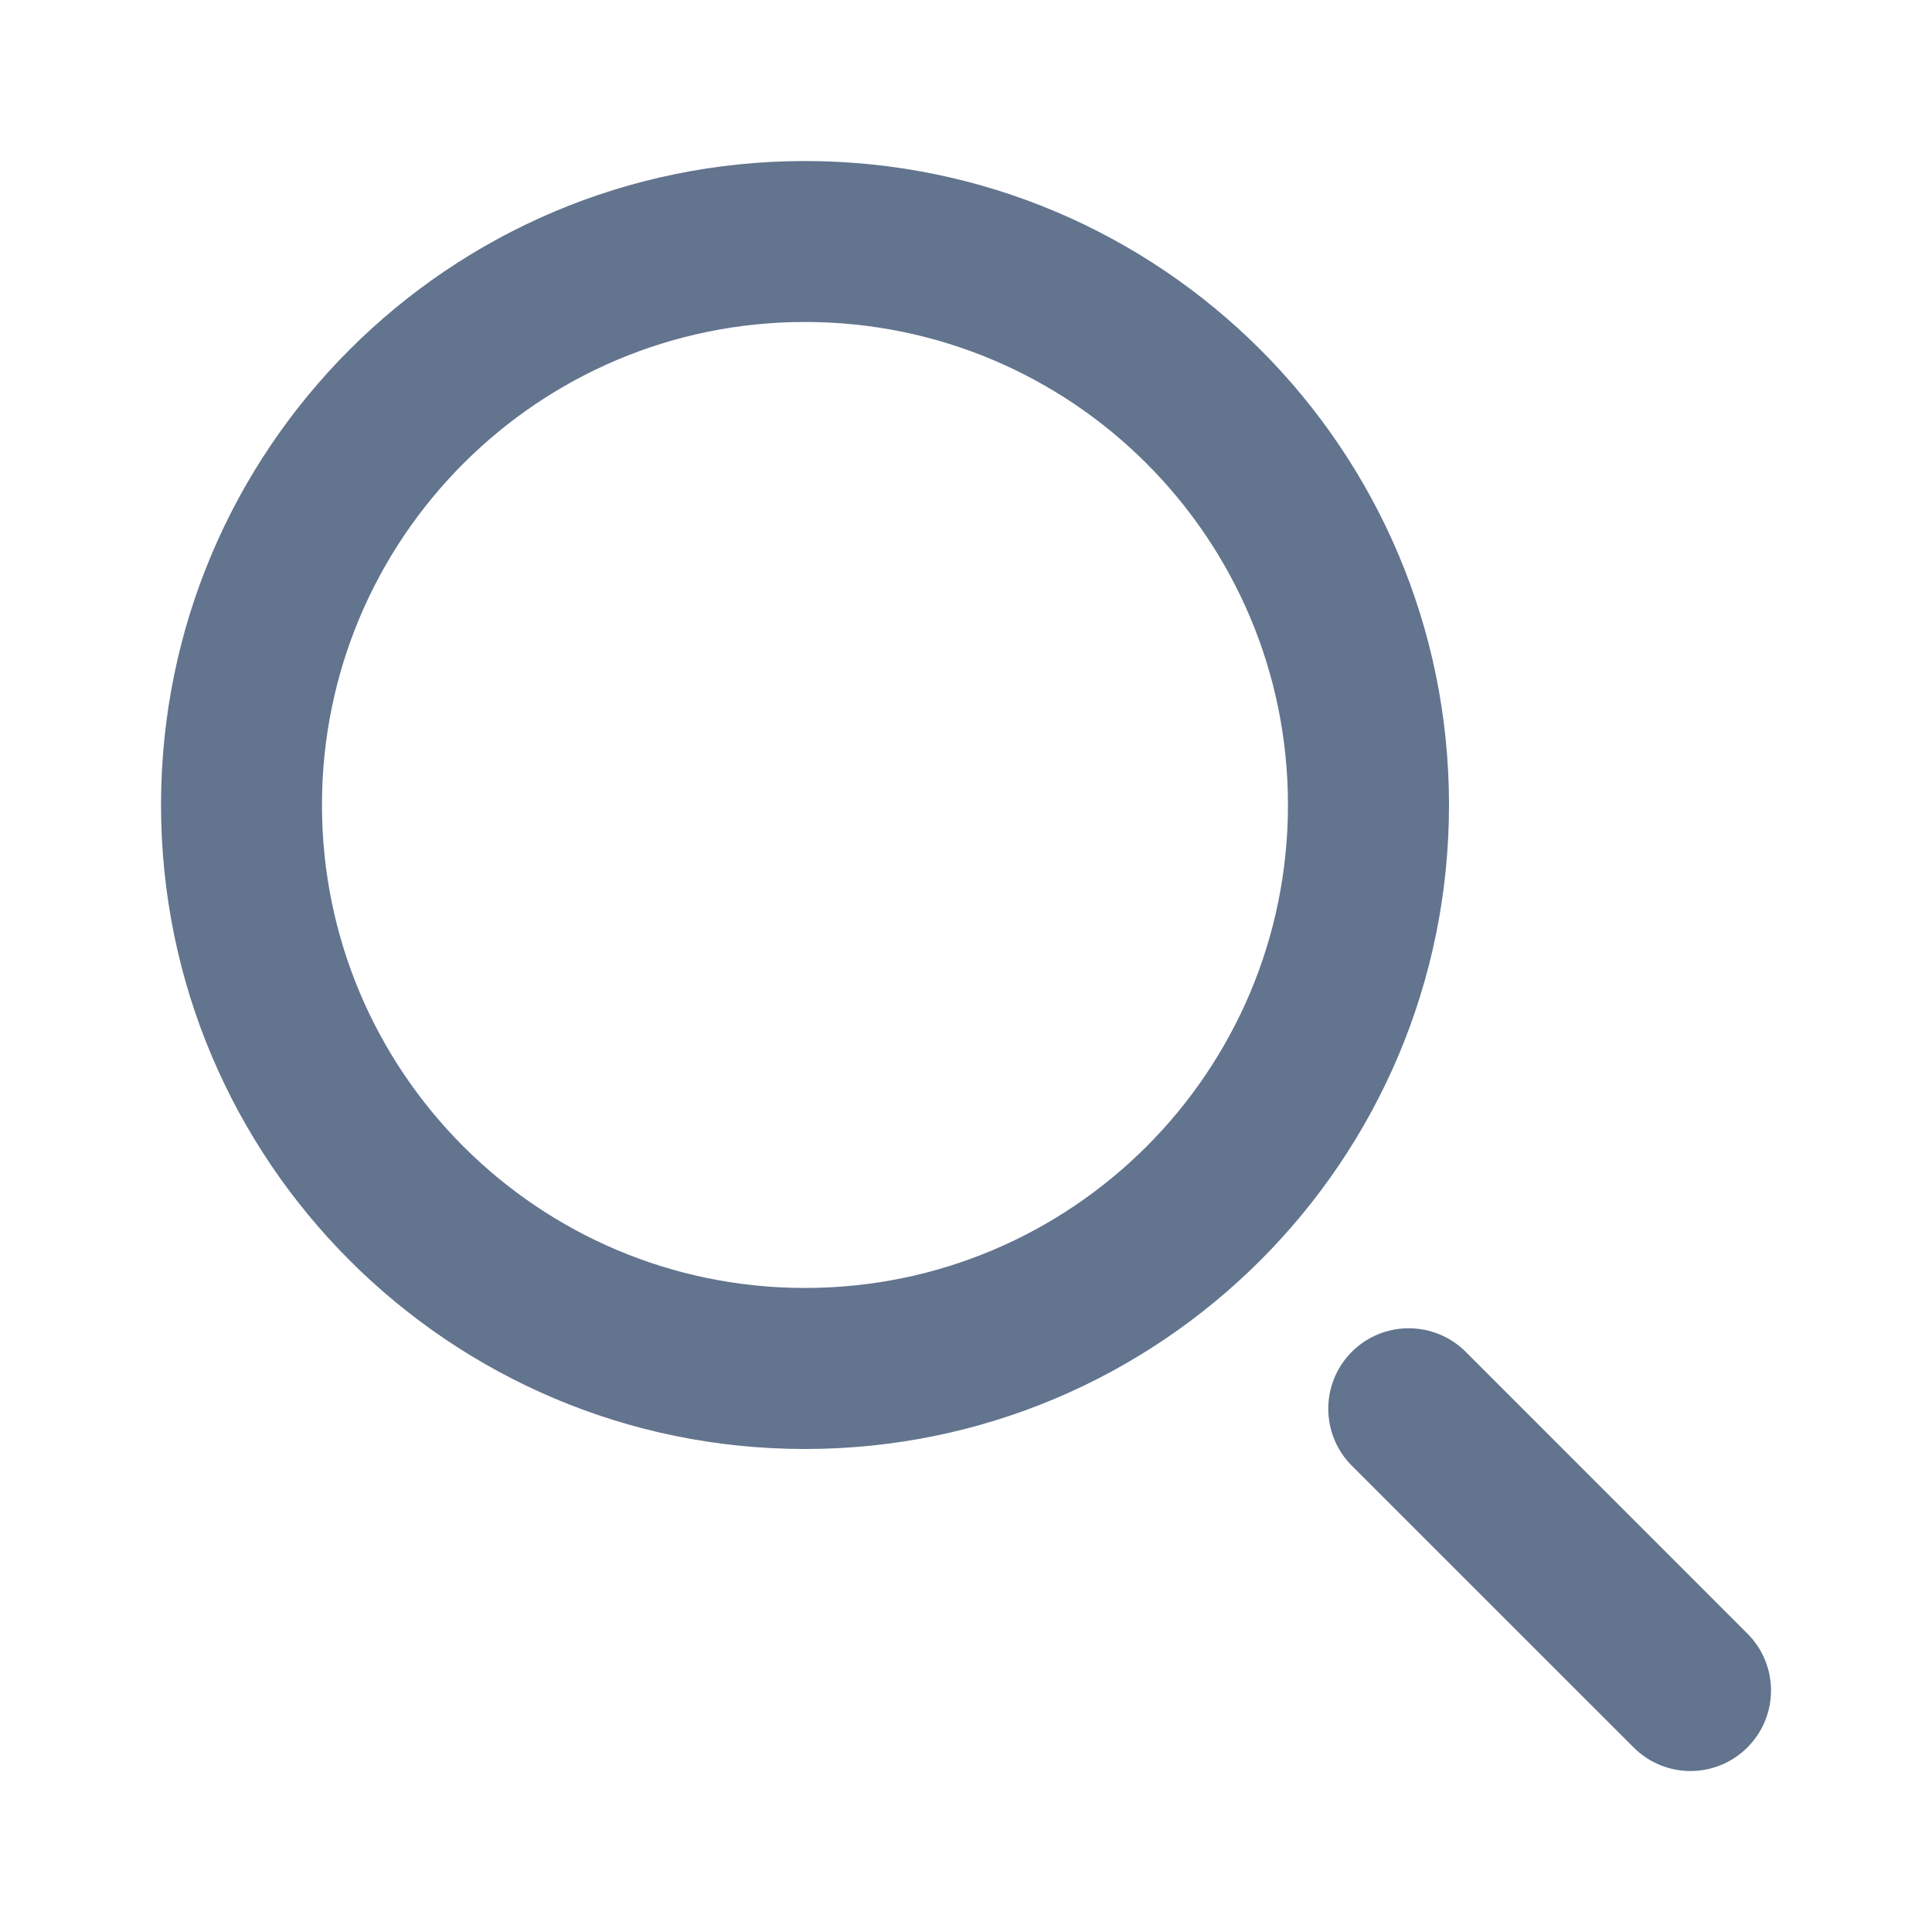
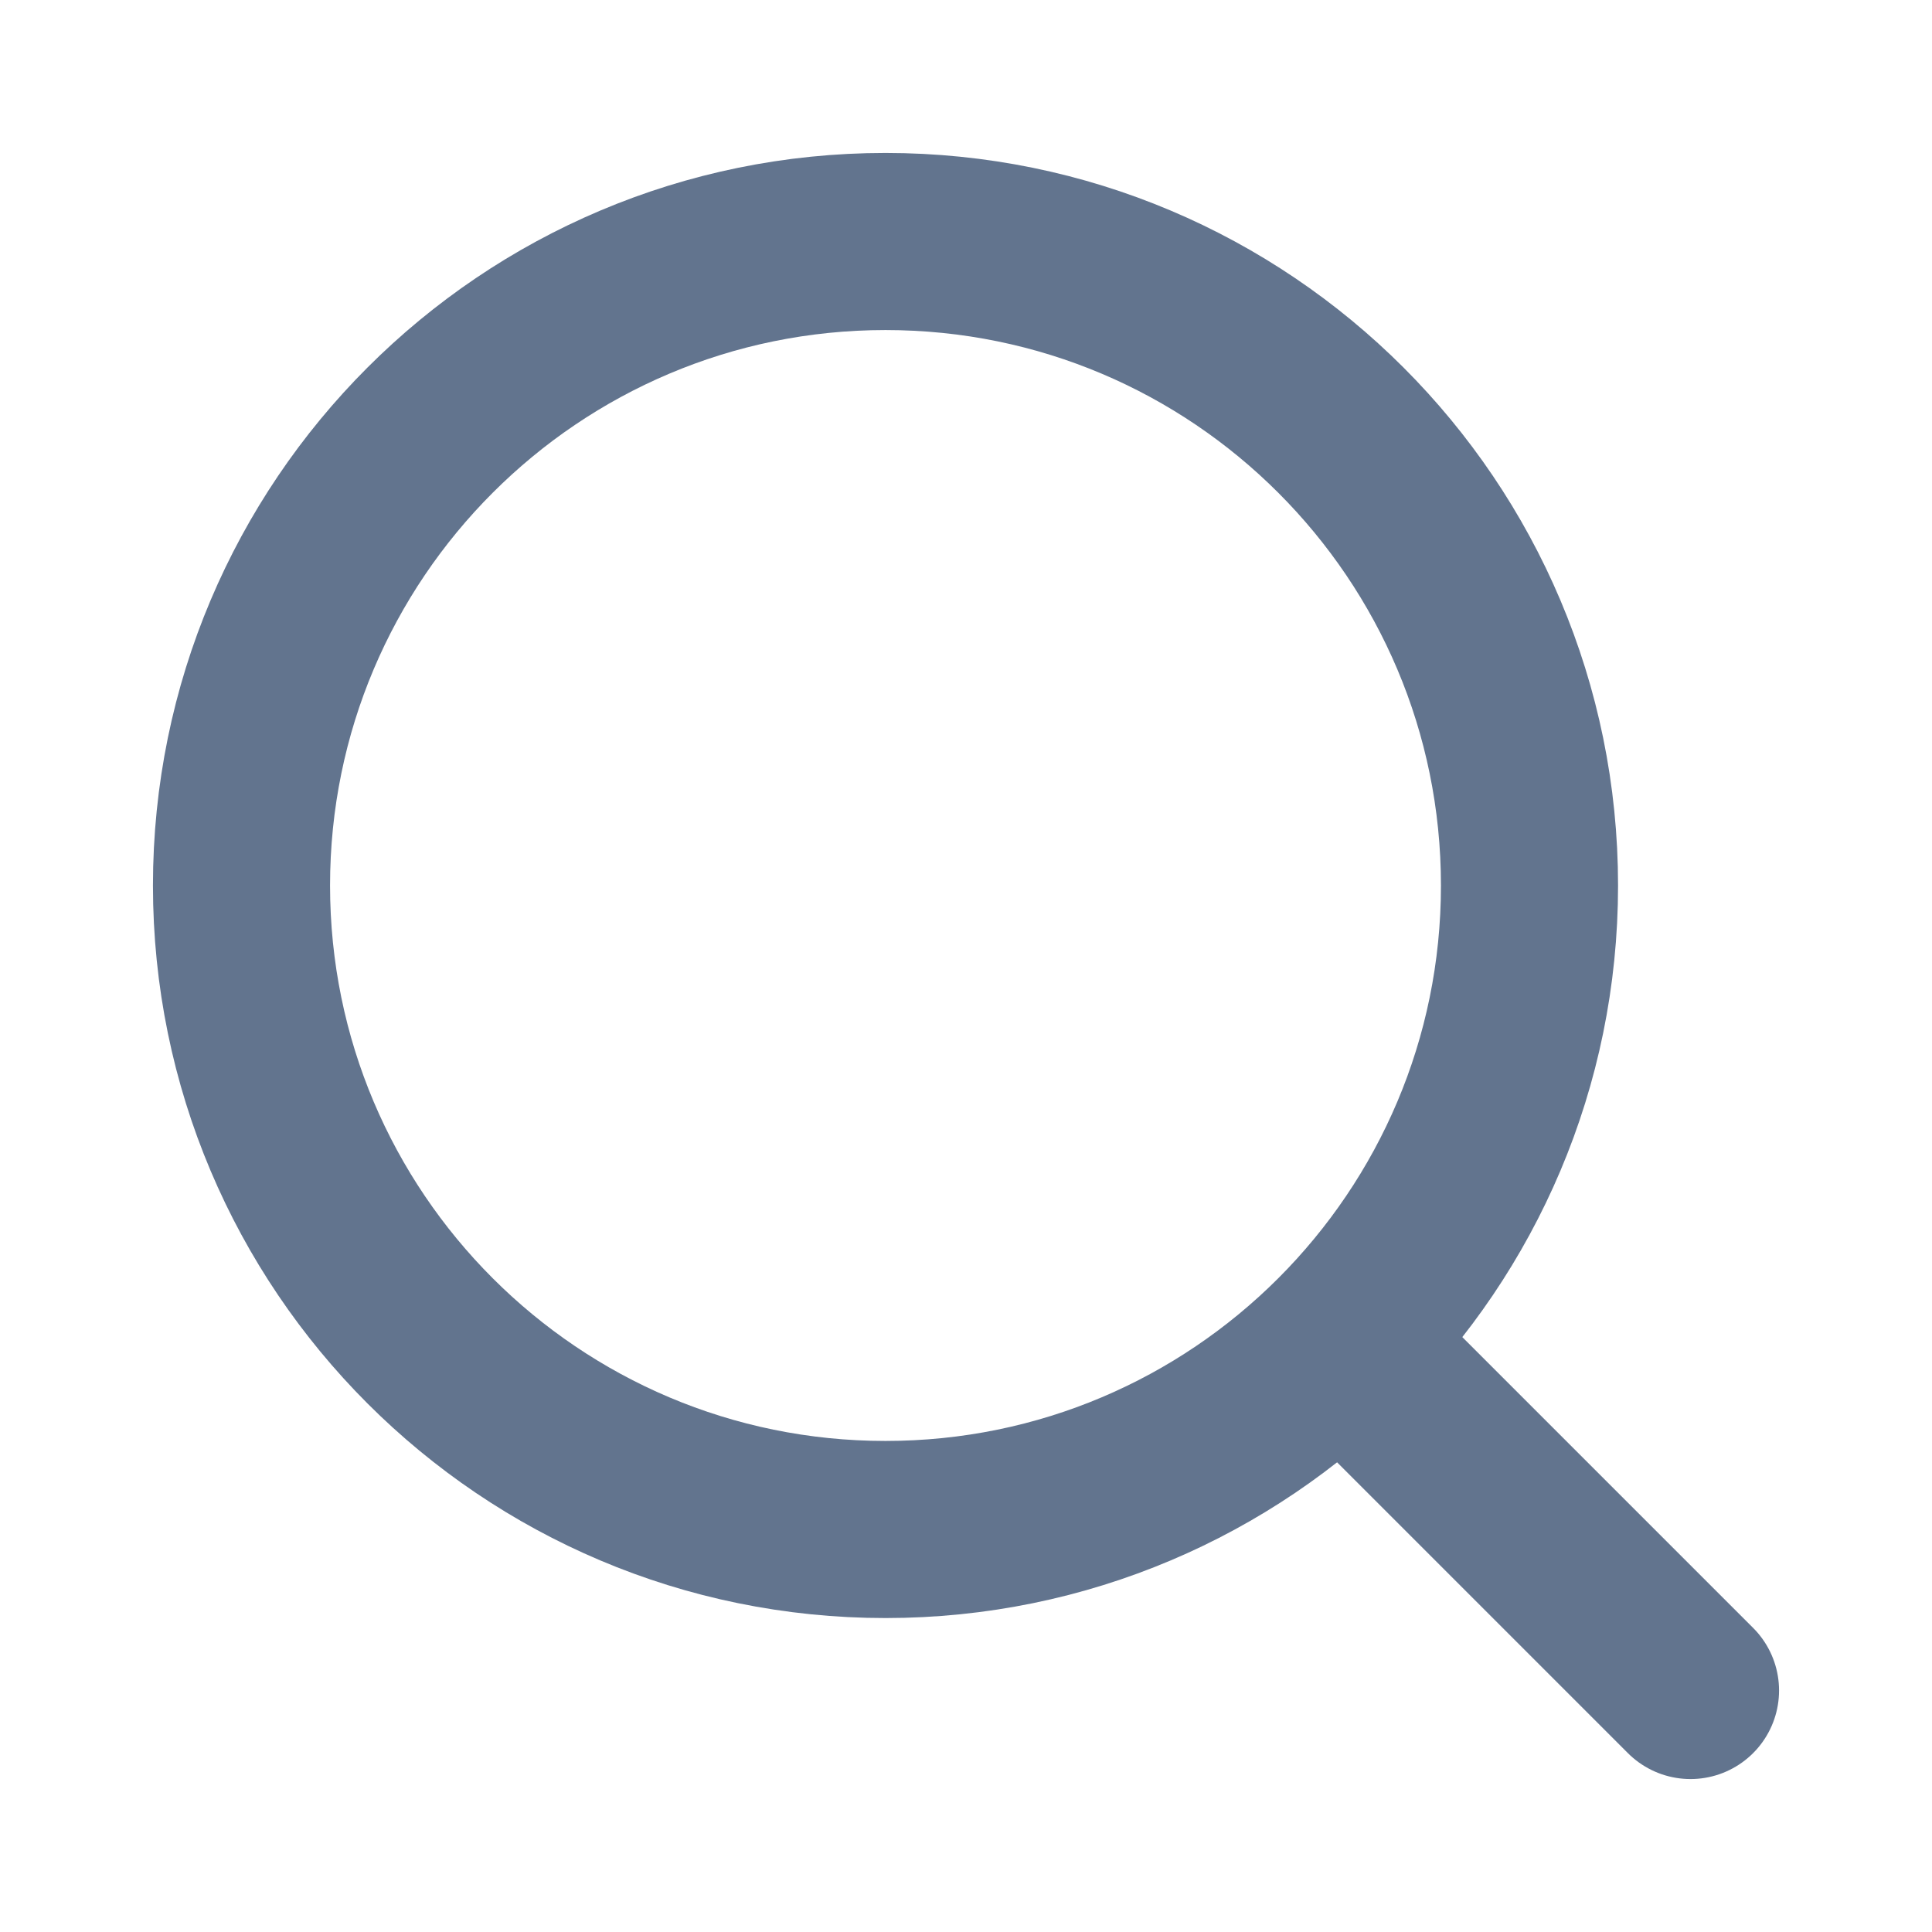
- <svg xmlns="http://www.w3.org/2000/svg" preserveAspectRatio="none" overflow="visible" style="display: block;" width="20" height="20" viewBox="0 0 20 20" fill="none">
-   <g id="search">
-     <path id="Vector" fill-rule="evenodd" clip-rule="evenodd" d="M8.333 3.333C5.572 3.333 3.333 5.572 3.333 8.333C3.333 11.095 5.572 13.333 8.333 13.333C11.095 13.333 13.333 11.095 13.333 8.333C13.333 5.572 11.095 3.333 8.333 3.333ZM1.667 8.333C1.667 4.651 4.651 1.667 8.333 1.667C12.015 1.667 15 4.651 15 8.333C15 12.015 12.015 15 8.333 15C4.651 15 1.667 12.015 1.667 8.333ZM13.994 13.994C14.319 13.669 14.847 13.669 15.173 13.994L18.089 16.911C18.415 17.236 18.415 17.764 18.089 18.089C17.764 18.415 17.236 18.415 16.911 18.089L13.994 15.173C13.669 14.847 13.669 14.319 13.994 13.994Z" fill="#62748E" />
-   </g>
+ <svg xmlns="http://www.w3.org/2000/svg" viewBox="0 0 24 24" fill="none" stroke="#62748E" stroke-width="2.2" stroke-linecap="round" stroke-linejoin="round">
+   <path d="m21 21-4.34-4.34" />
+   <circle cx="11" cy="11" r="8" />
</svg>
